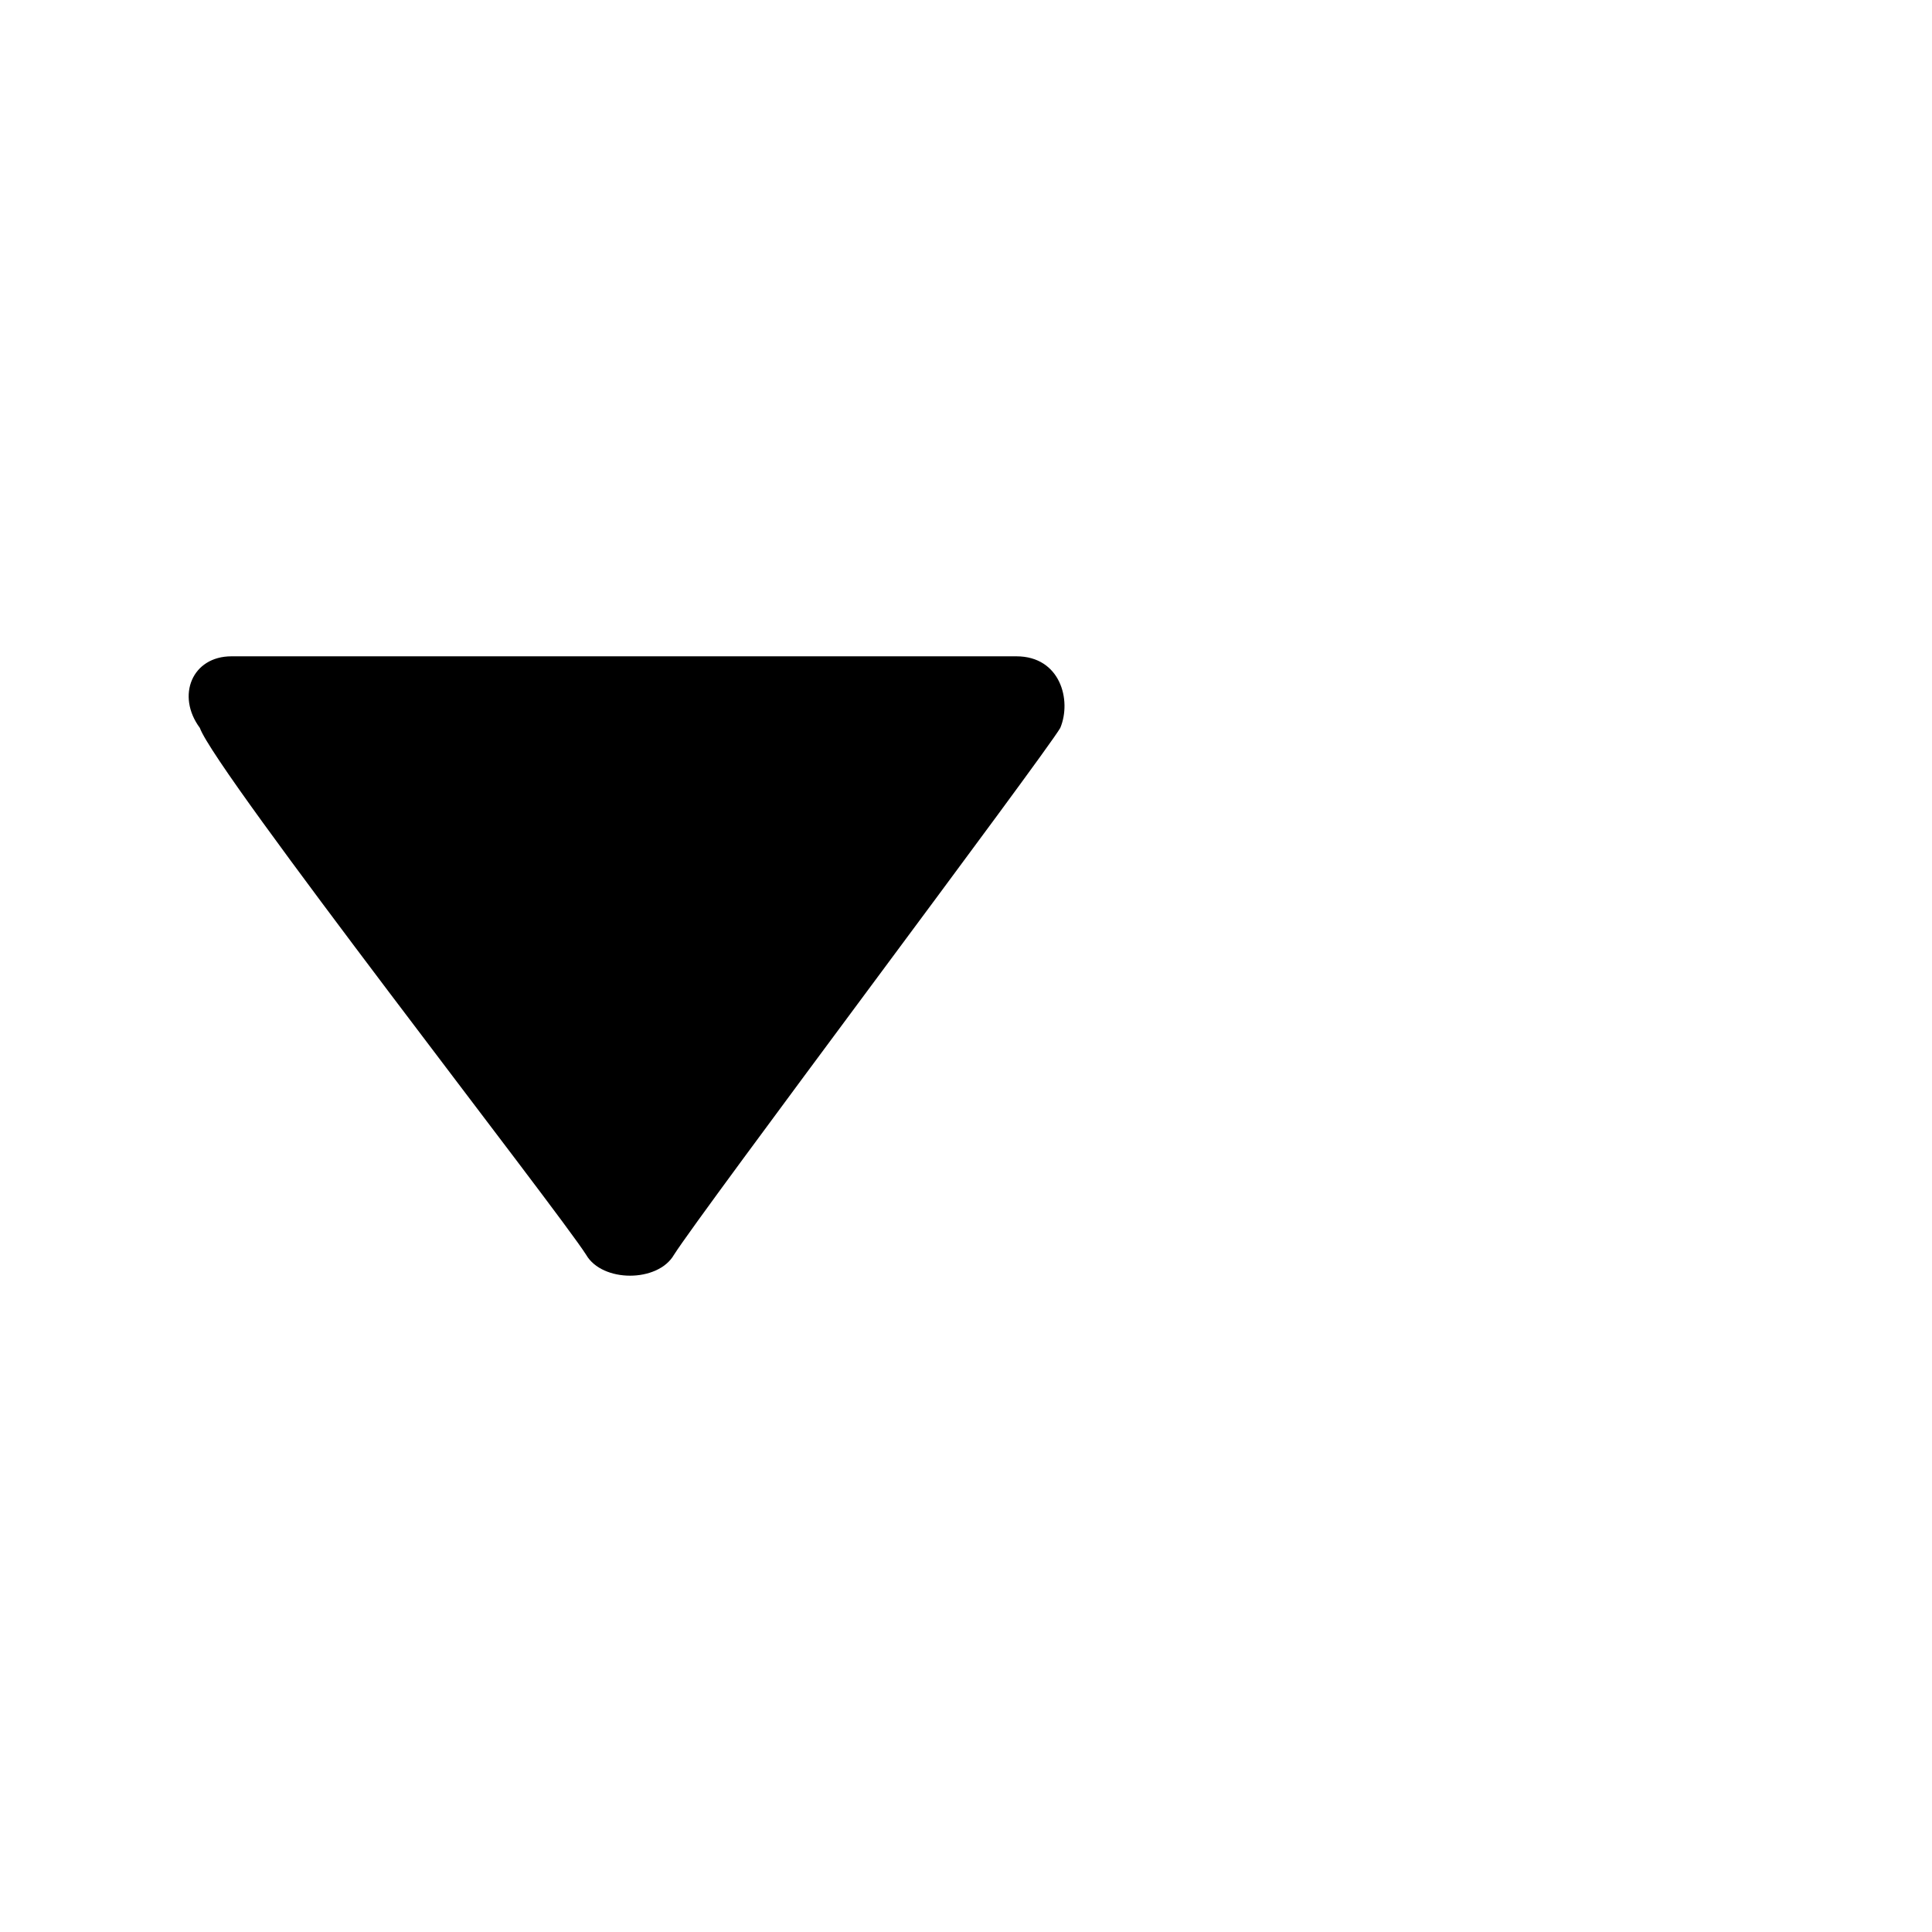
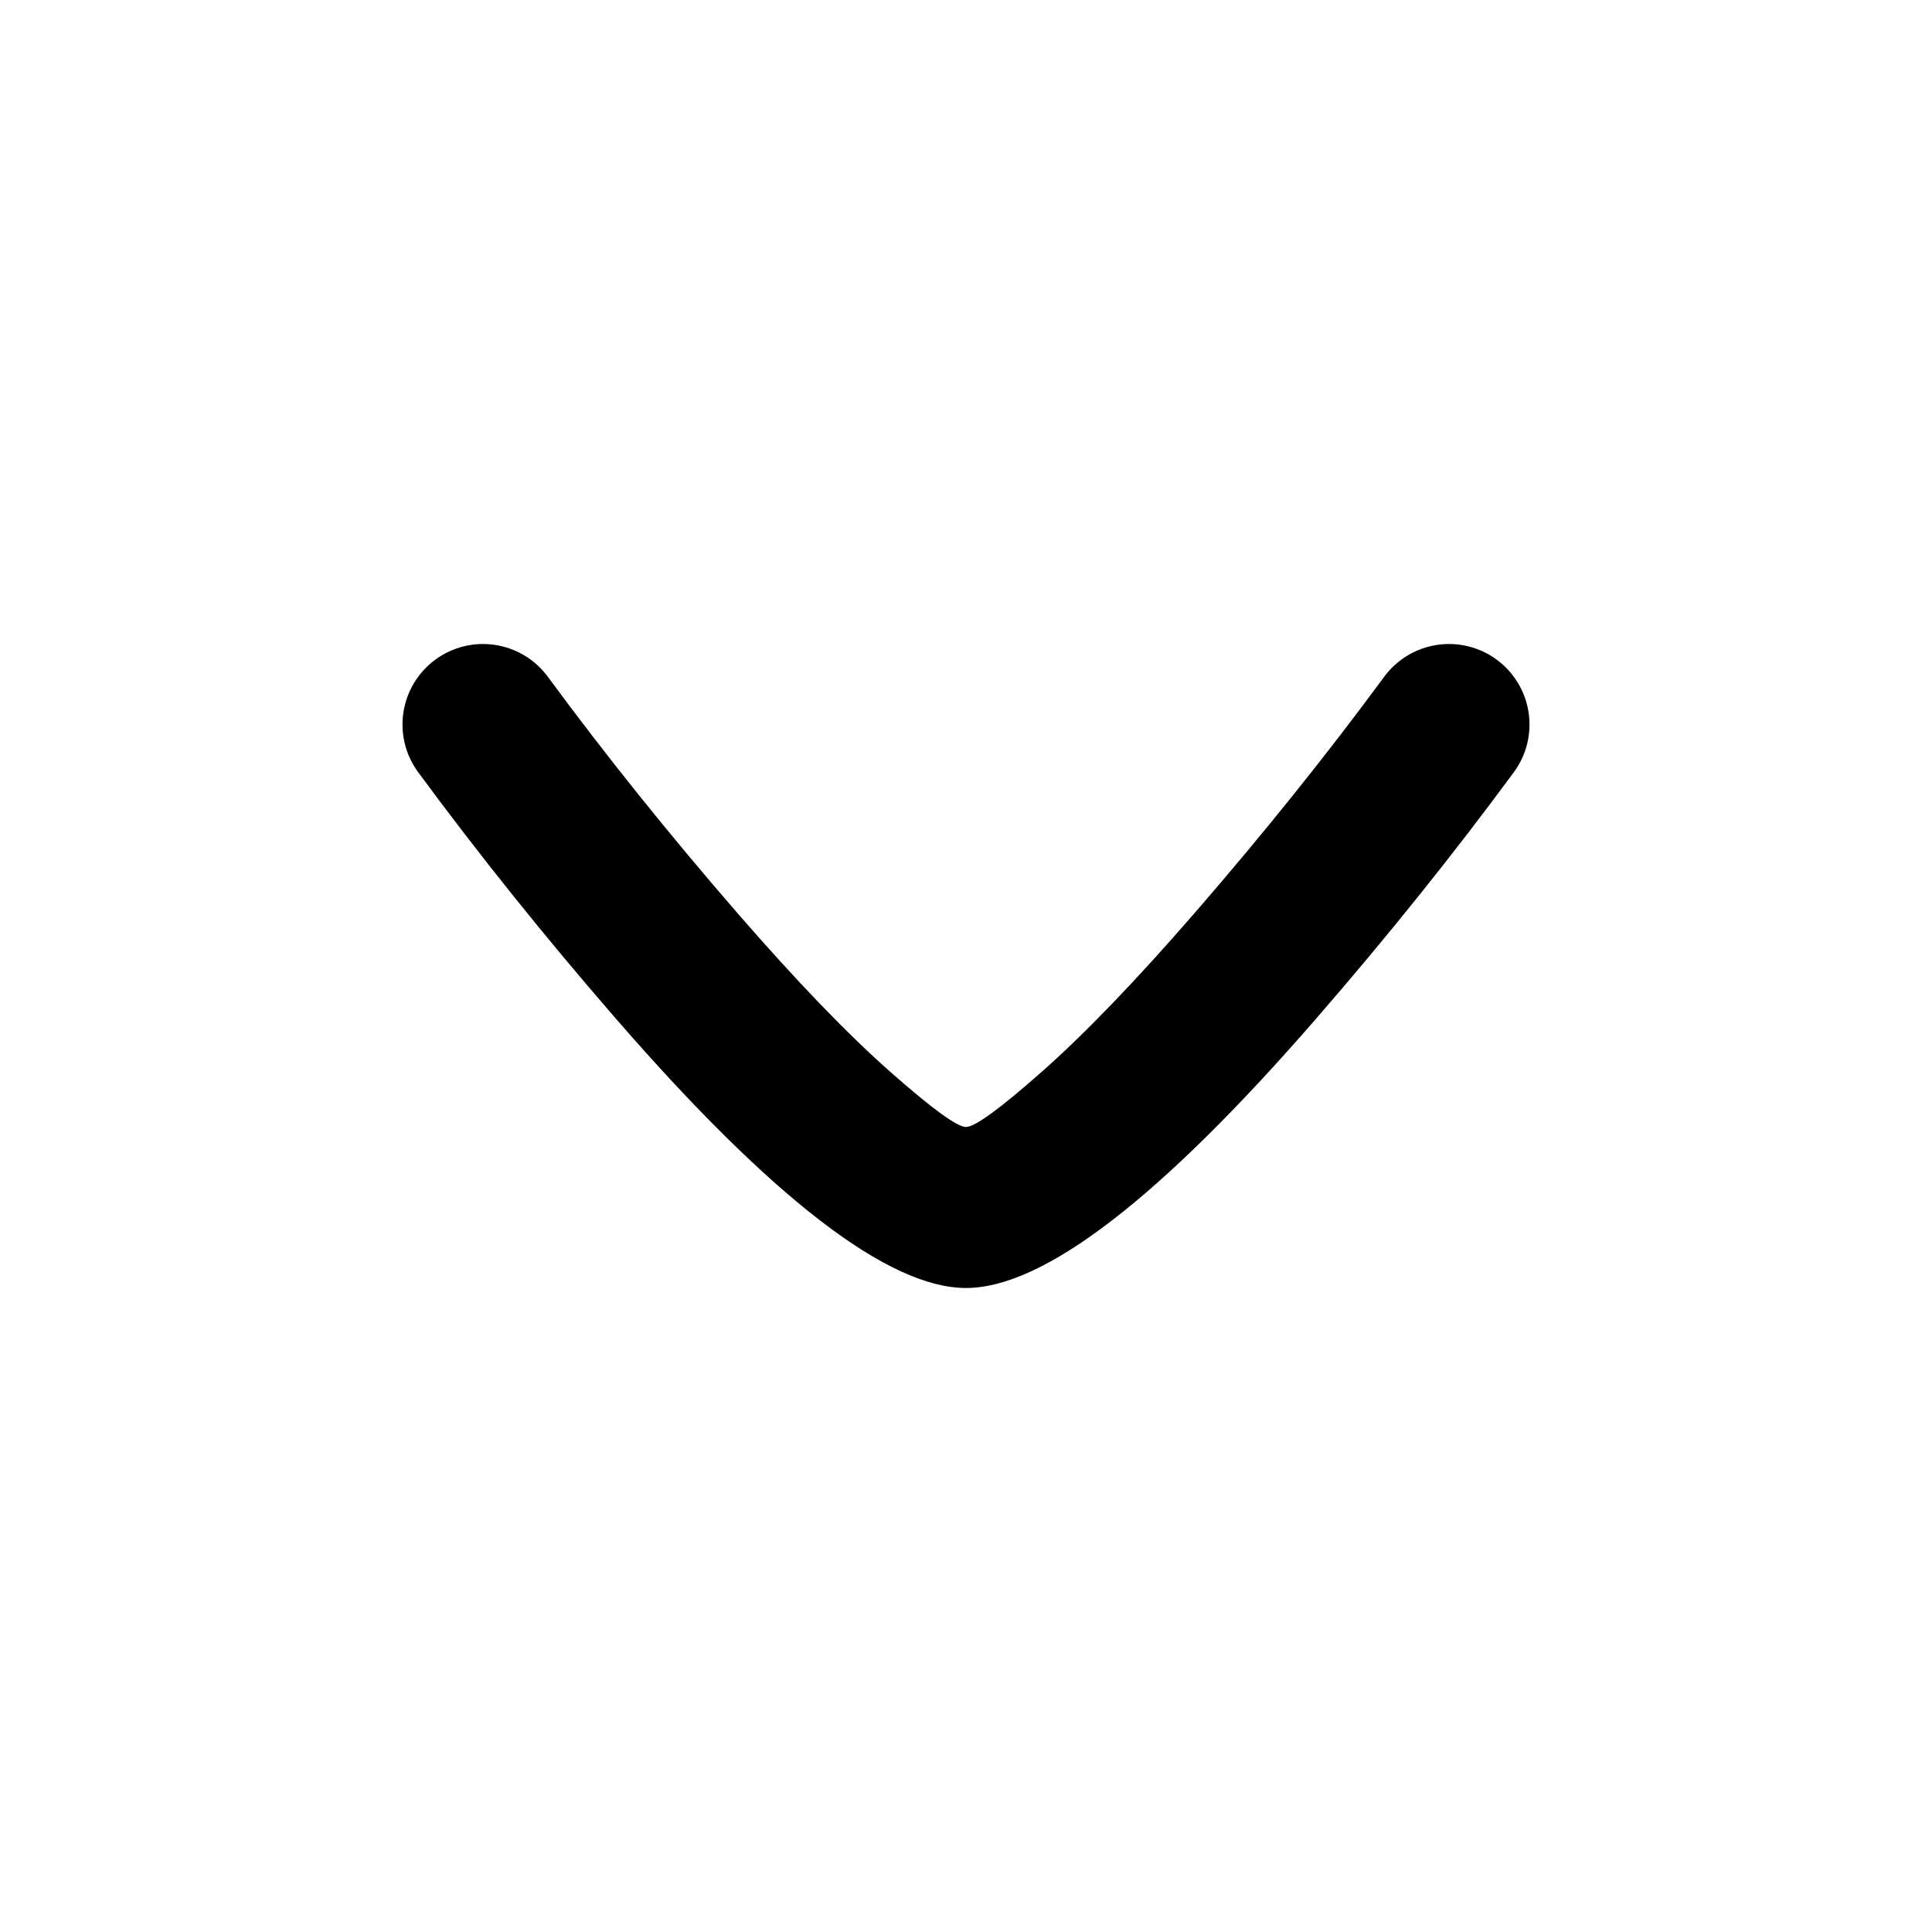
- <svg xmlns="http://www.w3.org/2000/svg" version="1.1" id="Layer_1" x="0px" y="0px" width="1024px" height="1024px" viewBox="0 0 1024 1024" enable-background="new 0 0 1024 1024" xml:space="preserve">
-   <path d="M122.674,347.863c23.249,0,401.35,0,416.049,0c23.247,0,29.402,23.246,23.247,37.945  c-8.547,14.704-190.075,256.057-204.776,279.303c-8.545,14.701-37.948,14.701-46.494,0C296,641.865,114.127,409.057,105.924,385.808  C93.274,368.714,101.821,347.863,122.674,347.863z" />
+ <svg xmlns="http://www.w3.org/2000/svg" width="1024" height="1024" viewBox="0 0 1024 1024">
+   <path d="M697.515 539.974Q754.204 474.683 802.355 409.304Q802.976 408.461 803.555 407.588Q804.134 406.715 804.669 405.815Q805.205 404.915 805.696 403.989Q806.186 403.064 806.631 402.116Q807.075 401.167 807.473 400.198Q807.871 399.229 808.22 398.242Q808.57 397.255 808.87 396.251Q809.171 395.248 809.422 394.231Q809.673 393.214 809.874 392.186Q810.075 391.158 810.225 390.122Q810.376 389.085 810.475 388.042Q810.574 387 810.622 385.953Q810.67 384.907 810.666 383.86Q810.663 382.812 810.608 381.766Q810.553 380.72 810.447 379.678Q810.341 378.636 810.184 377.601Q810.027 376.565 809.819 375.539Q809.611 374.512 809.353 373.497Q809.095 372.482 808.788 371.48Q808.481 370.479 808.124 369.494Q807.768 368.509 807.364 367.543Q806.96 366.576 806.509 365.631Q806.058 364.686 805.561 363.764Q805.065 362.842 804.523 361.945Q803.982 361.048 803.397 360.179Q802.812 359.311 802.185 358.471Q801.558 357.632 800.891 356.825Q800.224 356.017 799.518 355.244Q798.812 354.47 798.069 353.732Q797.326 352.994 796.548 352.293Q795.769 351.592 794.957 350.93Q794.145 350.268 793.302 349.647Q792.459 349.026 791.586 348.447Q790.713 347.868 789.813 347.333Q788.913 346.797 787.987 346.307Q787.062 345.816 786.114 345.371Q785.165 344.927 784.196 344.529Q783.227 344.131 782.24 343.782Q781.252 343.432 780.249 343.132Q779.246 342.831 778.229 342.58Q777.212 342.329 776.184 342.128Q775.156 341.927 774.12 341.777Q773.083 341.626 772.04 341.527Q770.998 341.428 769.951 341.38Q768.905 341.332 767.858 341.336Q766.81 341.339 765.764 341.394Q764.718 341.449 763.676 341.555Q762.634 341.661 761.599 341.818Q760.563 341.976 759.537 342.183Q758.51 342.391 757.495 342.649Q756.48 342.907 755.478 343.214Q754.477 343.522 753.492 343.878Q752.507 344.234 751.541 344.638Q750.574 345.042 749.629 345.493Q748.684 345.944 747.762 346.441Q746.839 346.938 745.943 347.479Q745.046 348.021 744.177 348.605Q743.308 349.19 742.469 349.817Q741.63 350.444 740.823 351.111Q740.015 351.778 739.241 352.484Q738.468 353.19 737.73 353.933Q736.991 354.676 736.291 355.455Q735.59 356.233 734.928 357.045Q734.266 357.857 733.645 358.7Q687.526 421.321 633.08 484.028Q586.309 537.896 552.209 568.027Q519.04 597.333 512 597.333Q504.958 597.333 471.79 568.026Q437.689 537.896 390.919 484.027Q336.474 421.32 290.355 358.699Q289.734 357.855 289.072 357.043Q288.411 356.231 287.71 355.453Q287.009 354.675 286.271 353.931Q285.533 353.188 284.759 352.482Q283.985 351.776 283.178 351.109Q282.37 350.442 281.531 349.815Q280.692 349.188 279.823 348.604Q278.954 348.019 278.058 347.477Q277.161 346.936 276.239 346.439Q275.317 345.942 274.372 345.491Q273.426 345.04 272.46 344.636Q271.494 344.232 270.509 343.876Q269.524 343.52 268.522 343.212Q267.521 342.905 266.506 342.647Q265.491 342.389 264.464 342.181Q263.438 341.974 262.402 341.816Q261.366 341.659 260.324 341.553Q259.282 341.447 258.236 341.392Q257.19 341.337 256.143 341.334Q255.096 341.33 254.049 341.378Q253.003 341.426 251.96 341.525Q250.918 341.624 249.881 341.774Q248.844 341.925 247.816 342.125Q246.788 342.326 245.772 342.577Q244.755 342.829 243.751 343.129Q242.748 343.43 241.761 343.779Q240.773 344.129 239.804 344.527Q238.835 344.924 237.887 345.369Q236.939 345.813 236.013 346.304Q235.088 346.795 234.188 347.33Q233.288 347.866 232.415 348.445Q231.542 349.024 230.699 349.645Q229.855 350.266 229.043 350.928Q228.231 351.589 227.453 352.29Q226.675 352.991 225.931 353.729Q225.188 354.467 224.482 355.241Q223.776 356.015 223.109 356.822Q222.442 357.63 221.815 358.469Q221.188 359.308 220.604 360.177Q220.019 361.046 219.477 361.942Q218.936 362.839 218.439 363.761Q217.942 364.683 217.491 365.628Q217.04 366.574 216.636 367.54Q216.232 368.506 215.876 369.491Q215.52 370.476 215.212 371.478Q214.905 372.479 214.647 373.494Q214.389 374.509 214.181 375.536Q213.974 376.562 213.816 377.598Q213.659 378.634 213.553 379.676Q213.447 380.718 213.392 381.764Q213.337 382.81 213.334 383.857Q213.33 384.904 213.378 385.951Q213.426 386.997 213.525 388.04Q213.624 389.082 213.774 390.119Q213.925 391.155 214.125 392.183Q214.326 393.211 214.577 394.228Q214.829 395.245 215.129 396.248Q215.43 397.252 215.779 398.239Q216.129 399.227 216.527 400.196Q216.924 401.165 217.369 402.113Q217.813 403.061 218.304 403.987Q218.795 404.912 219.33 405.812Q219.866 406.712 220.445 407.585Q221.024 408.458 221.645 409.301Q269.794 474.68 326.483 539.973Q450.375 682.667 512 682.667Q573.622 682.667 697.515 539.974Z" />
</svg>
